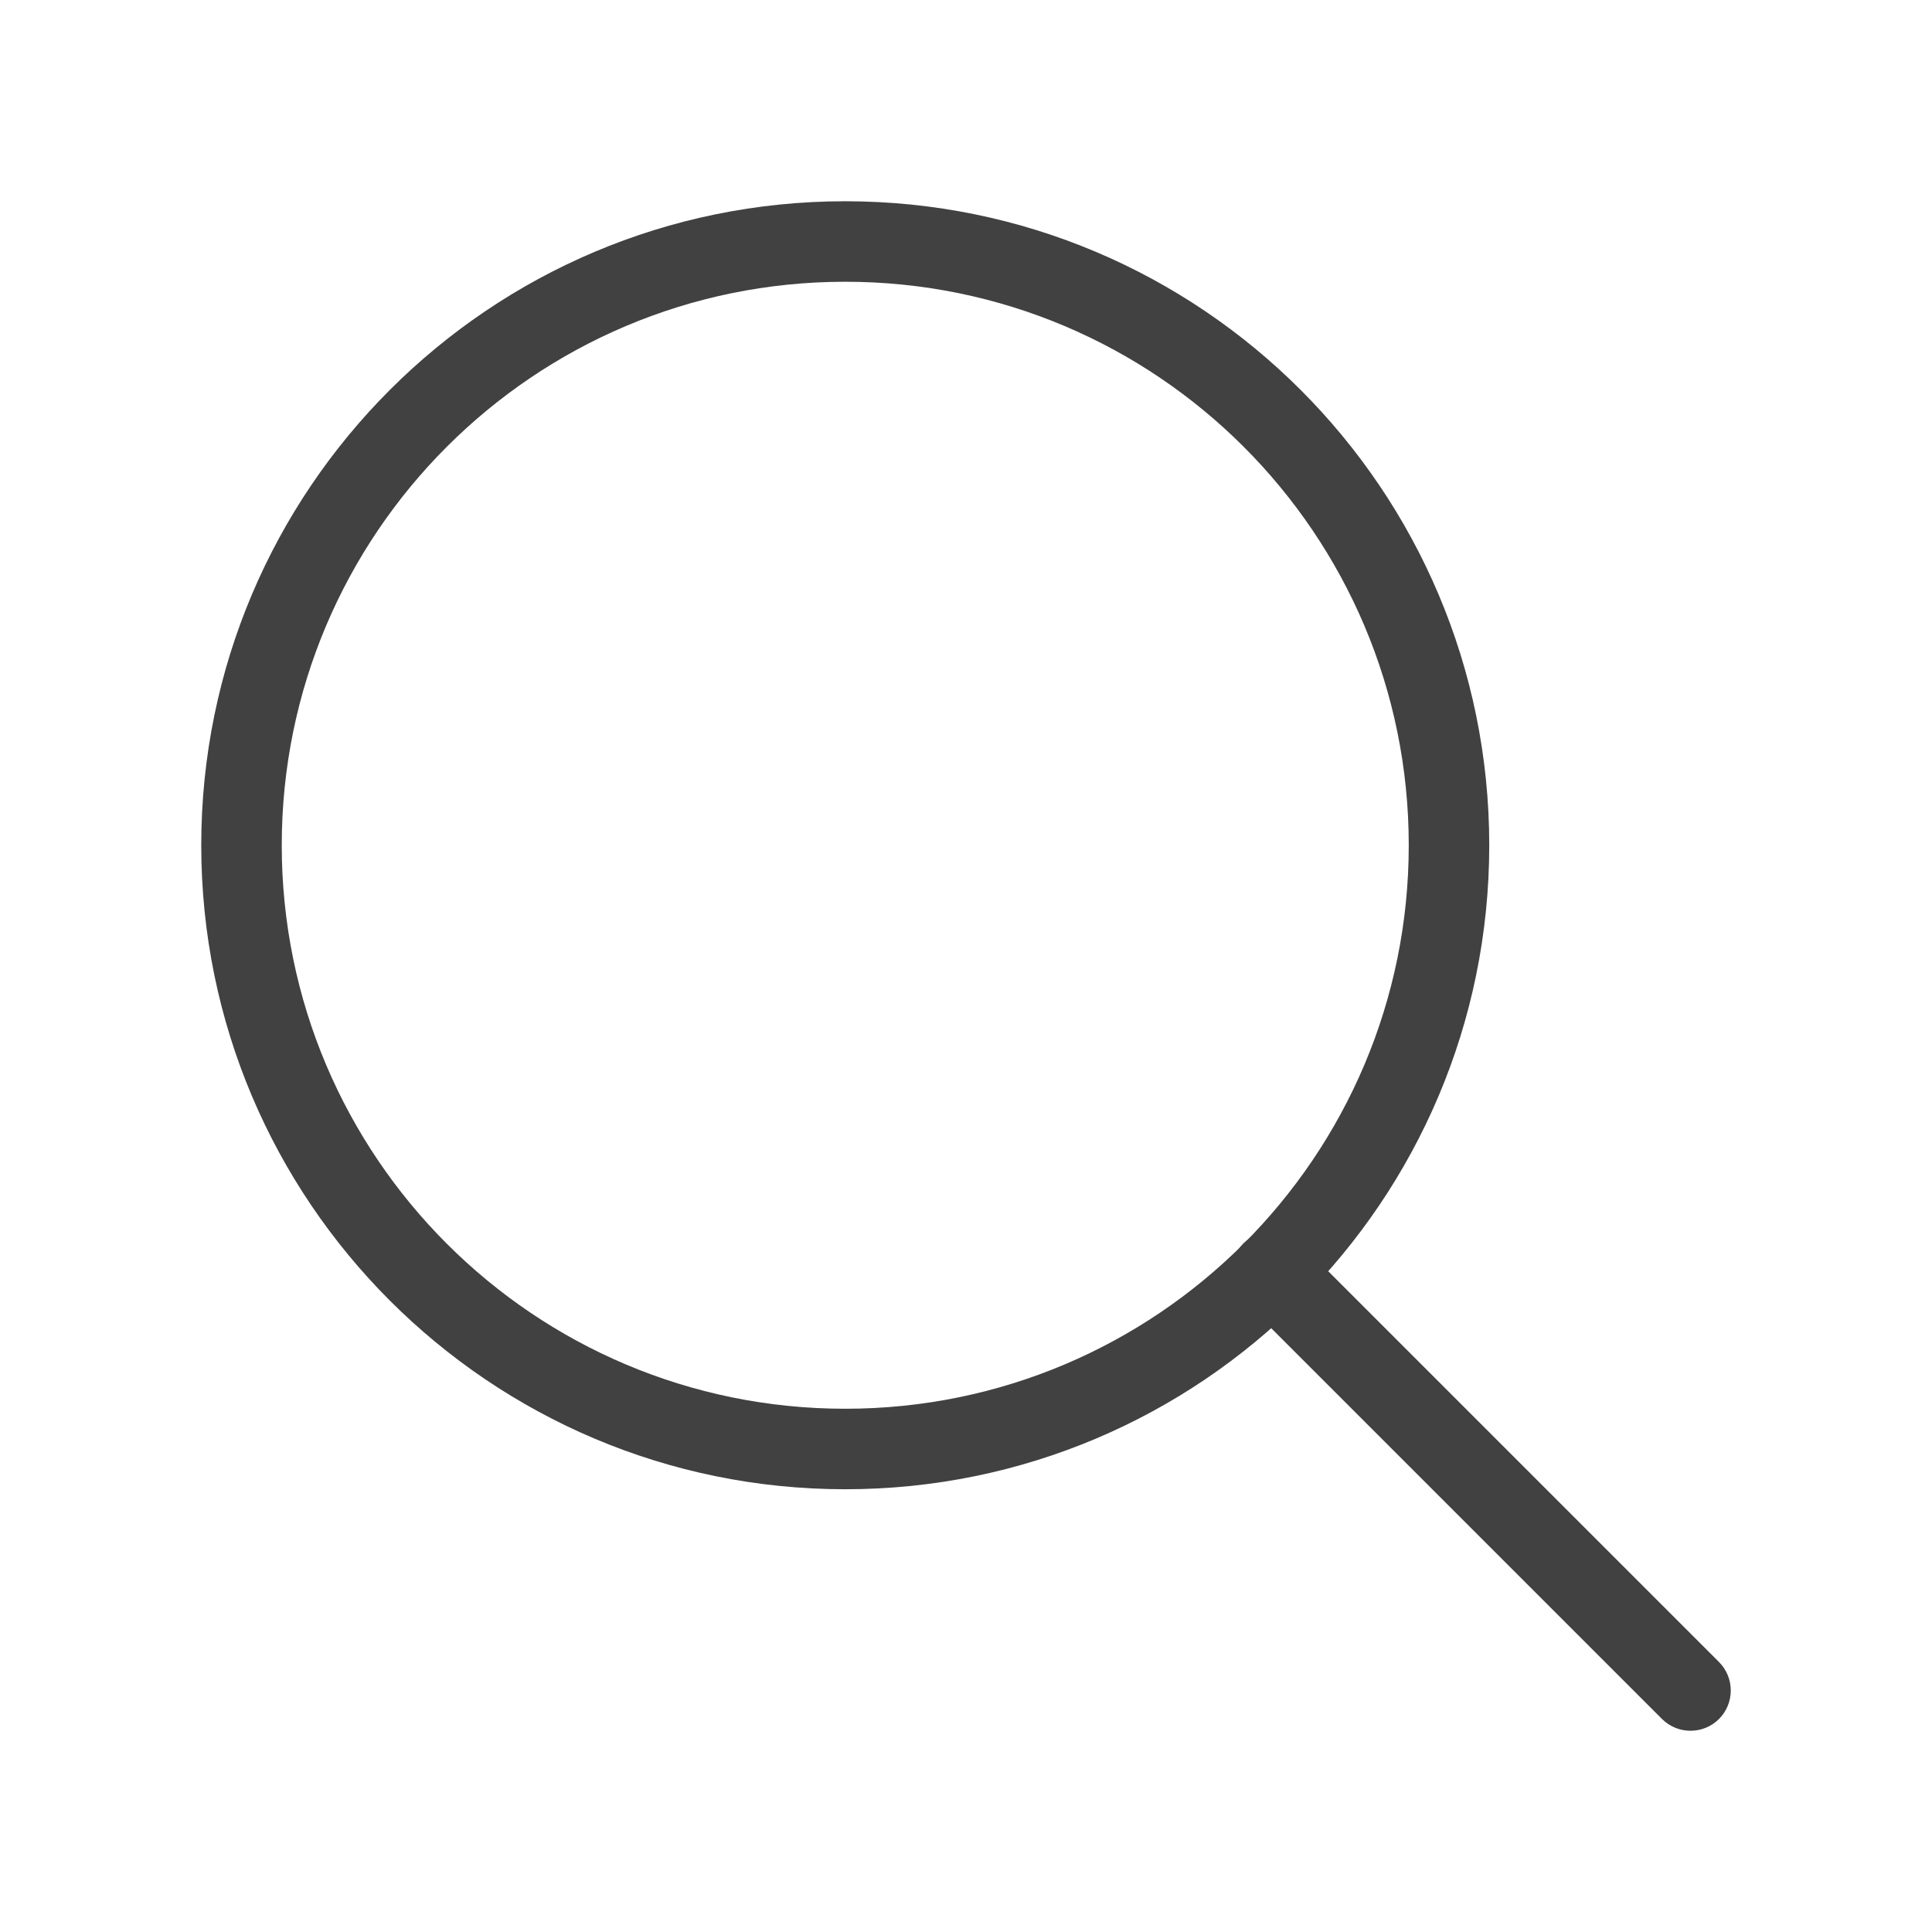
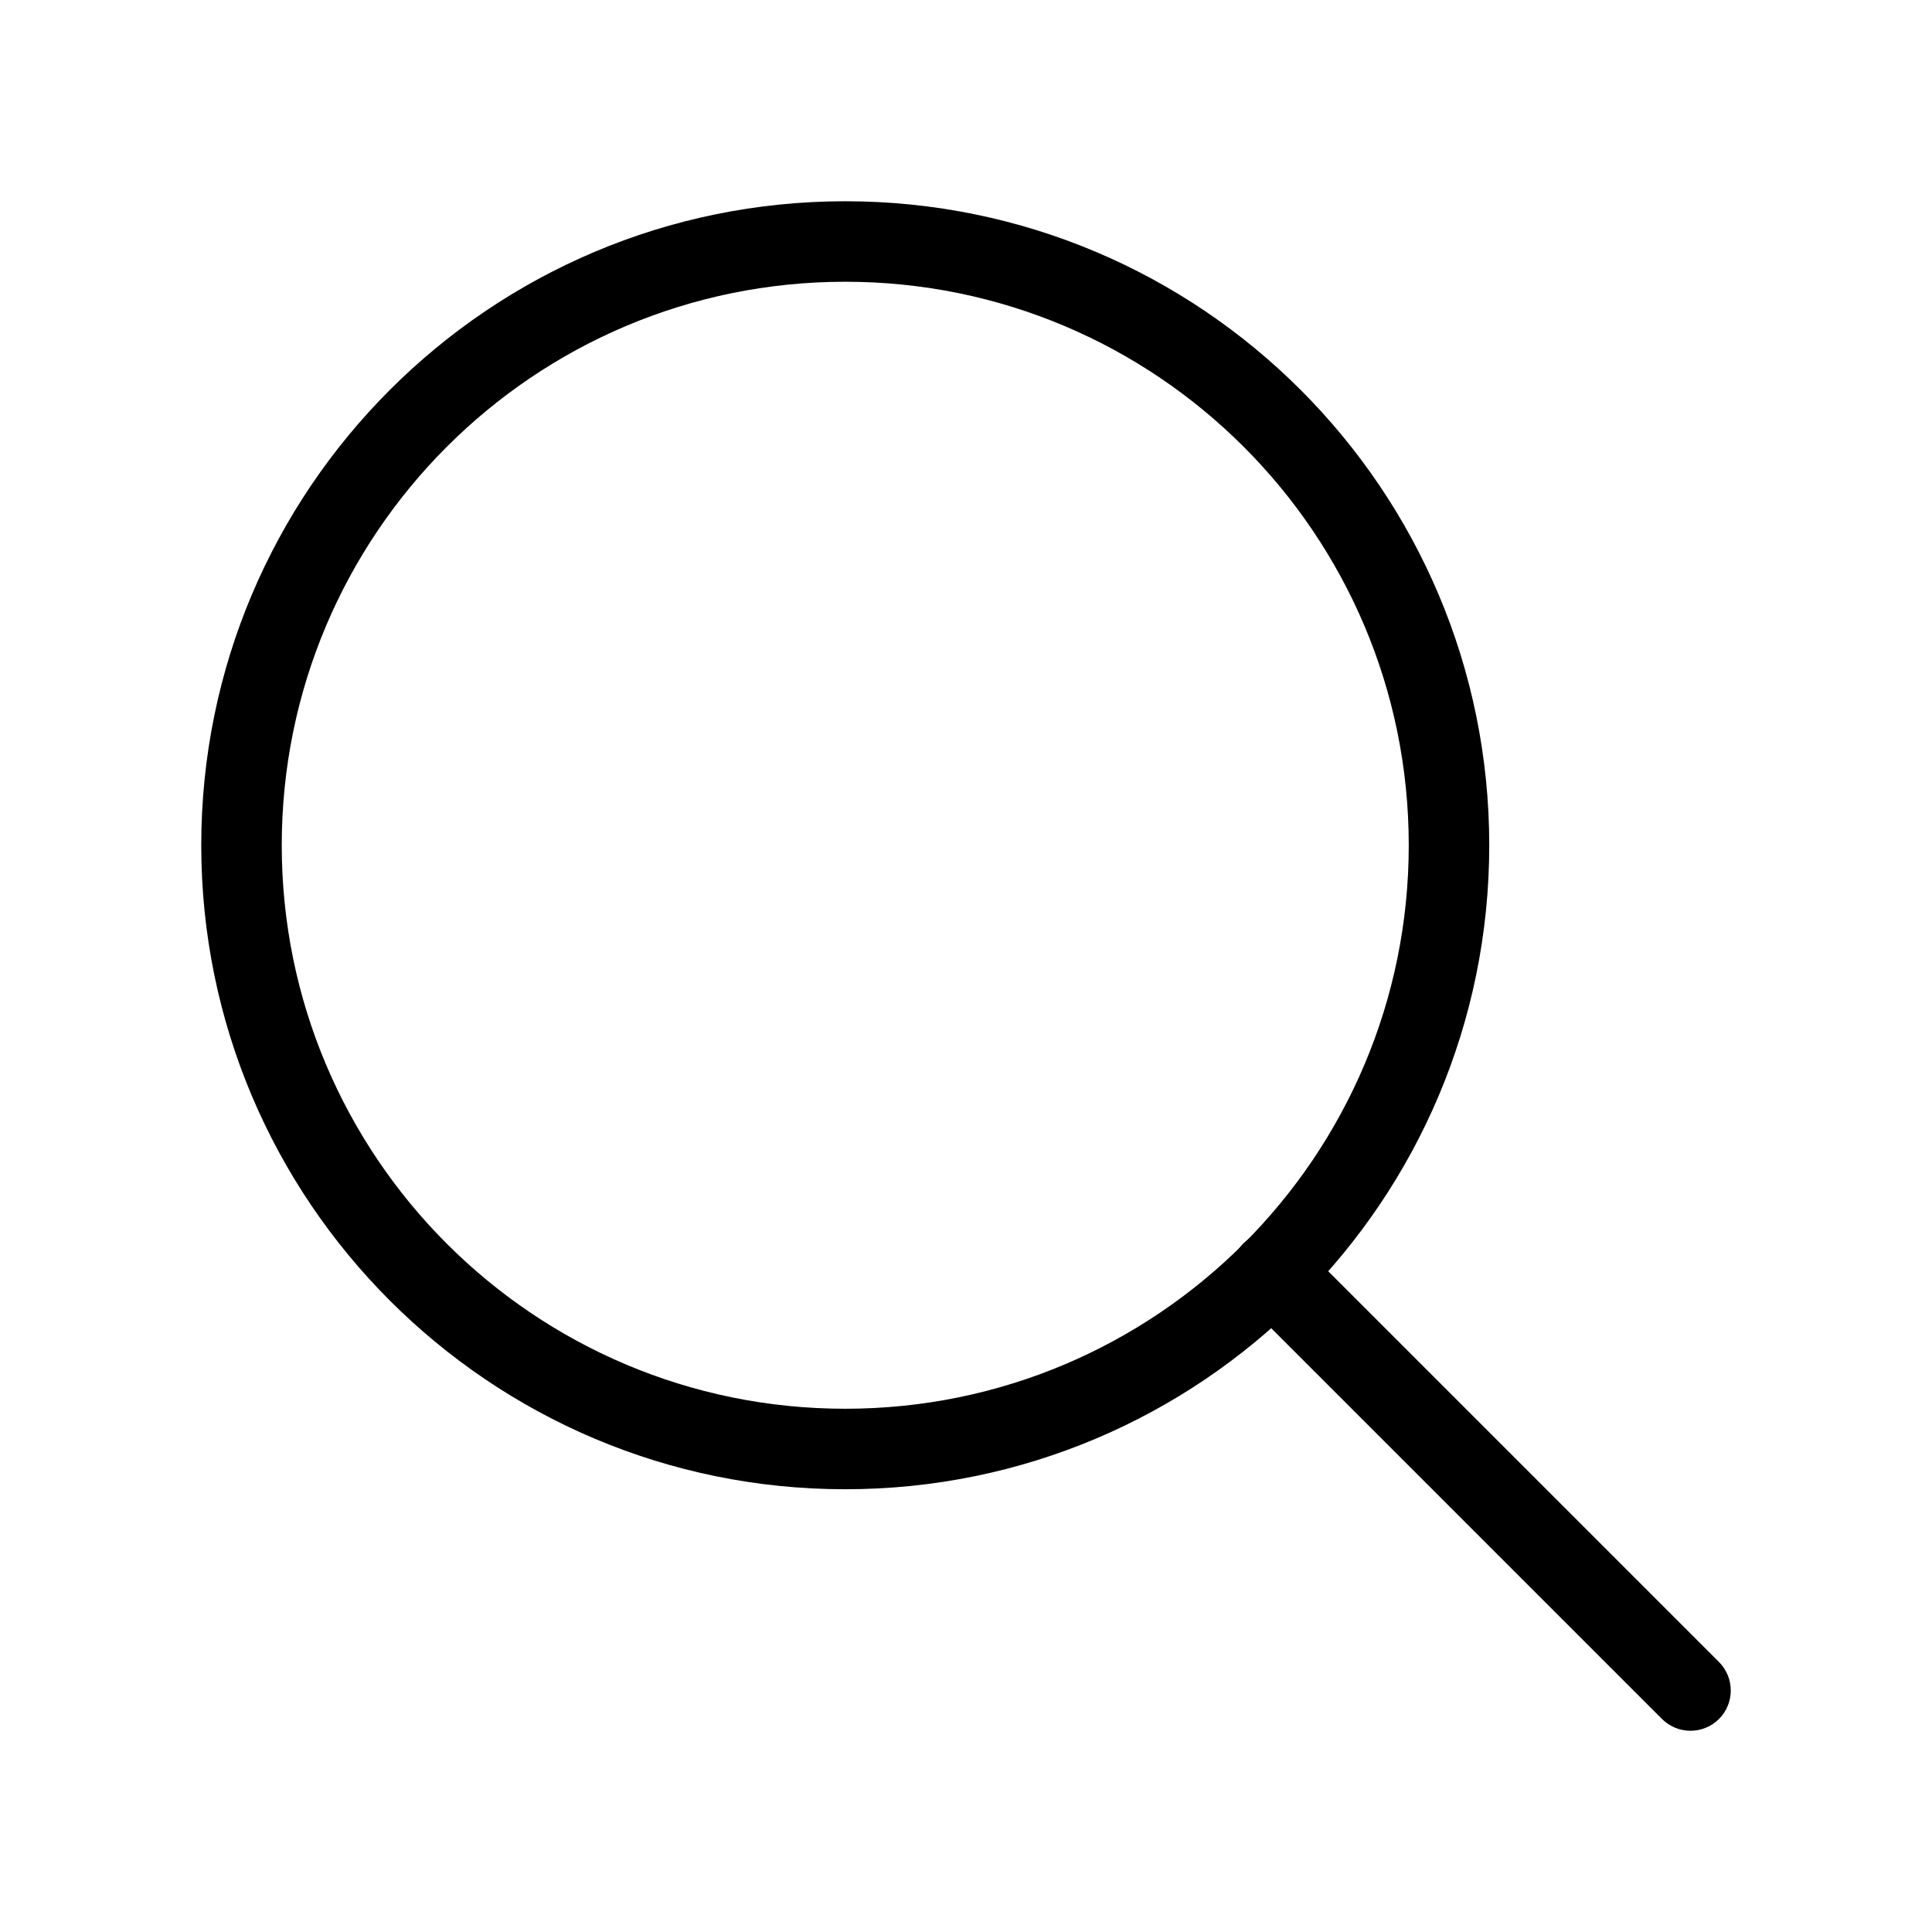
- <svg xmlns="http://www.w3.org/2000/svg" width="24" height="24" viewBox="0 0 24 24" fill="none">
-   <path fill-rule="evenodd" clip-rule="evenodd" d="M2.5 10.5C2.5 6.082 6.082 2.5 10.5 2.5C14.918 2.5 18.5 6.082 18.5 10.5C18.5 14.918 14.918 18.5 10.5 18.5C6.082 18.5 2.5 14.918 2.5 10.5ZM10.5 3.5C6.634 3.5 3.5 6.634 3.5 10.5C3.5 14.366 6.634 17.5 10.5 17.5C14.366 17.5 17.5 14.366 17.5 10.5C17.5 6.634 14.366 3.5 10.5 3.5Z" fill="#414141" />
-   <path fill-rule="evenodd" clip-rule="evenodd" d="M15.446 15.446C15.642 15.251 15.958 15.251 16.154 15.446L21.354 20.646C21.549 20.842 21.549 21.158 21.354 21.354C21.158 21.549 20.842 21.549 20.646 21.354L15.446 16.154C15.251 15.958 15.251 15.642 15.446 15.446Z" fill="#414141" />
+ <svg xmlns="http://www.w3.org/2000/svg" width="24" height="24" viewBox="0 0 24 24" fill="currentColor">
+   <path fill-rule="evenodd" clip-rule="evenodd" d="M2.5 10.5C2.5 6.082 6.082 2.5 10.5 2.5C14.918 2.5 18.5 6.082 18.5 10.5C18.5 14.918 14.918 18.5 10.5 18.5C6.082 18.5 2.5 14.918 2.5 10.5ZM10.5 3.5C6.634 3.5 3.5 6.634 3.5 10.5C3.5 14.366 6.634 17.5 10.5 17.5C14.366 17.5 17.5 14.366 17.5 10.5C17.5 6.634 14.366 3.5 10.5 3.5Z" fill="currentColor" />
+   <path fill-rule="evenodd" clip-rule="evenodd" d="M15.446 15.446C15.642 15.251 15.958 15.251 16.154 15.446L21.354 20.646C21.549 20.842 21.549 21.158 21.354 21.354C21.158 21.549 20.842 21.549 20.646 21.354L15.446 16.154C15.251 15.958 15.251 15.642 15.446 15.446Z" fill="currentColor" />
</svg>
